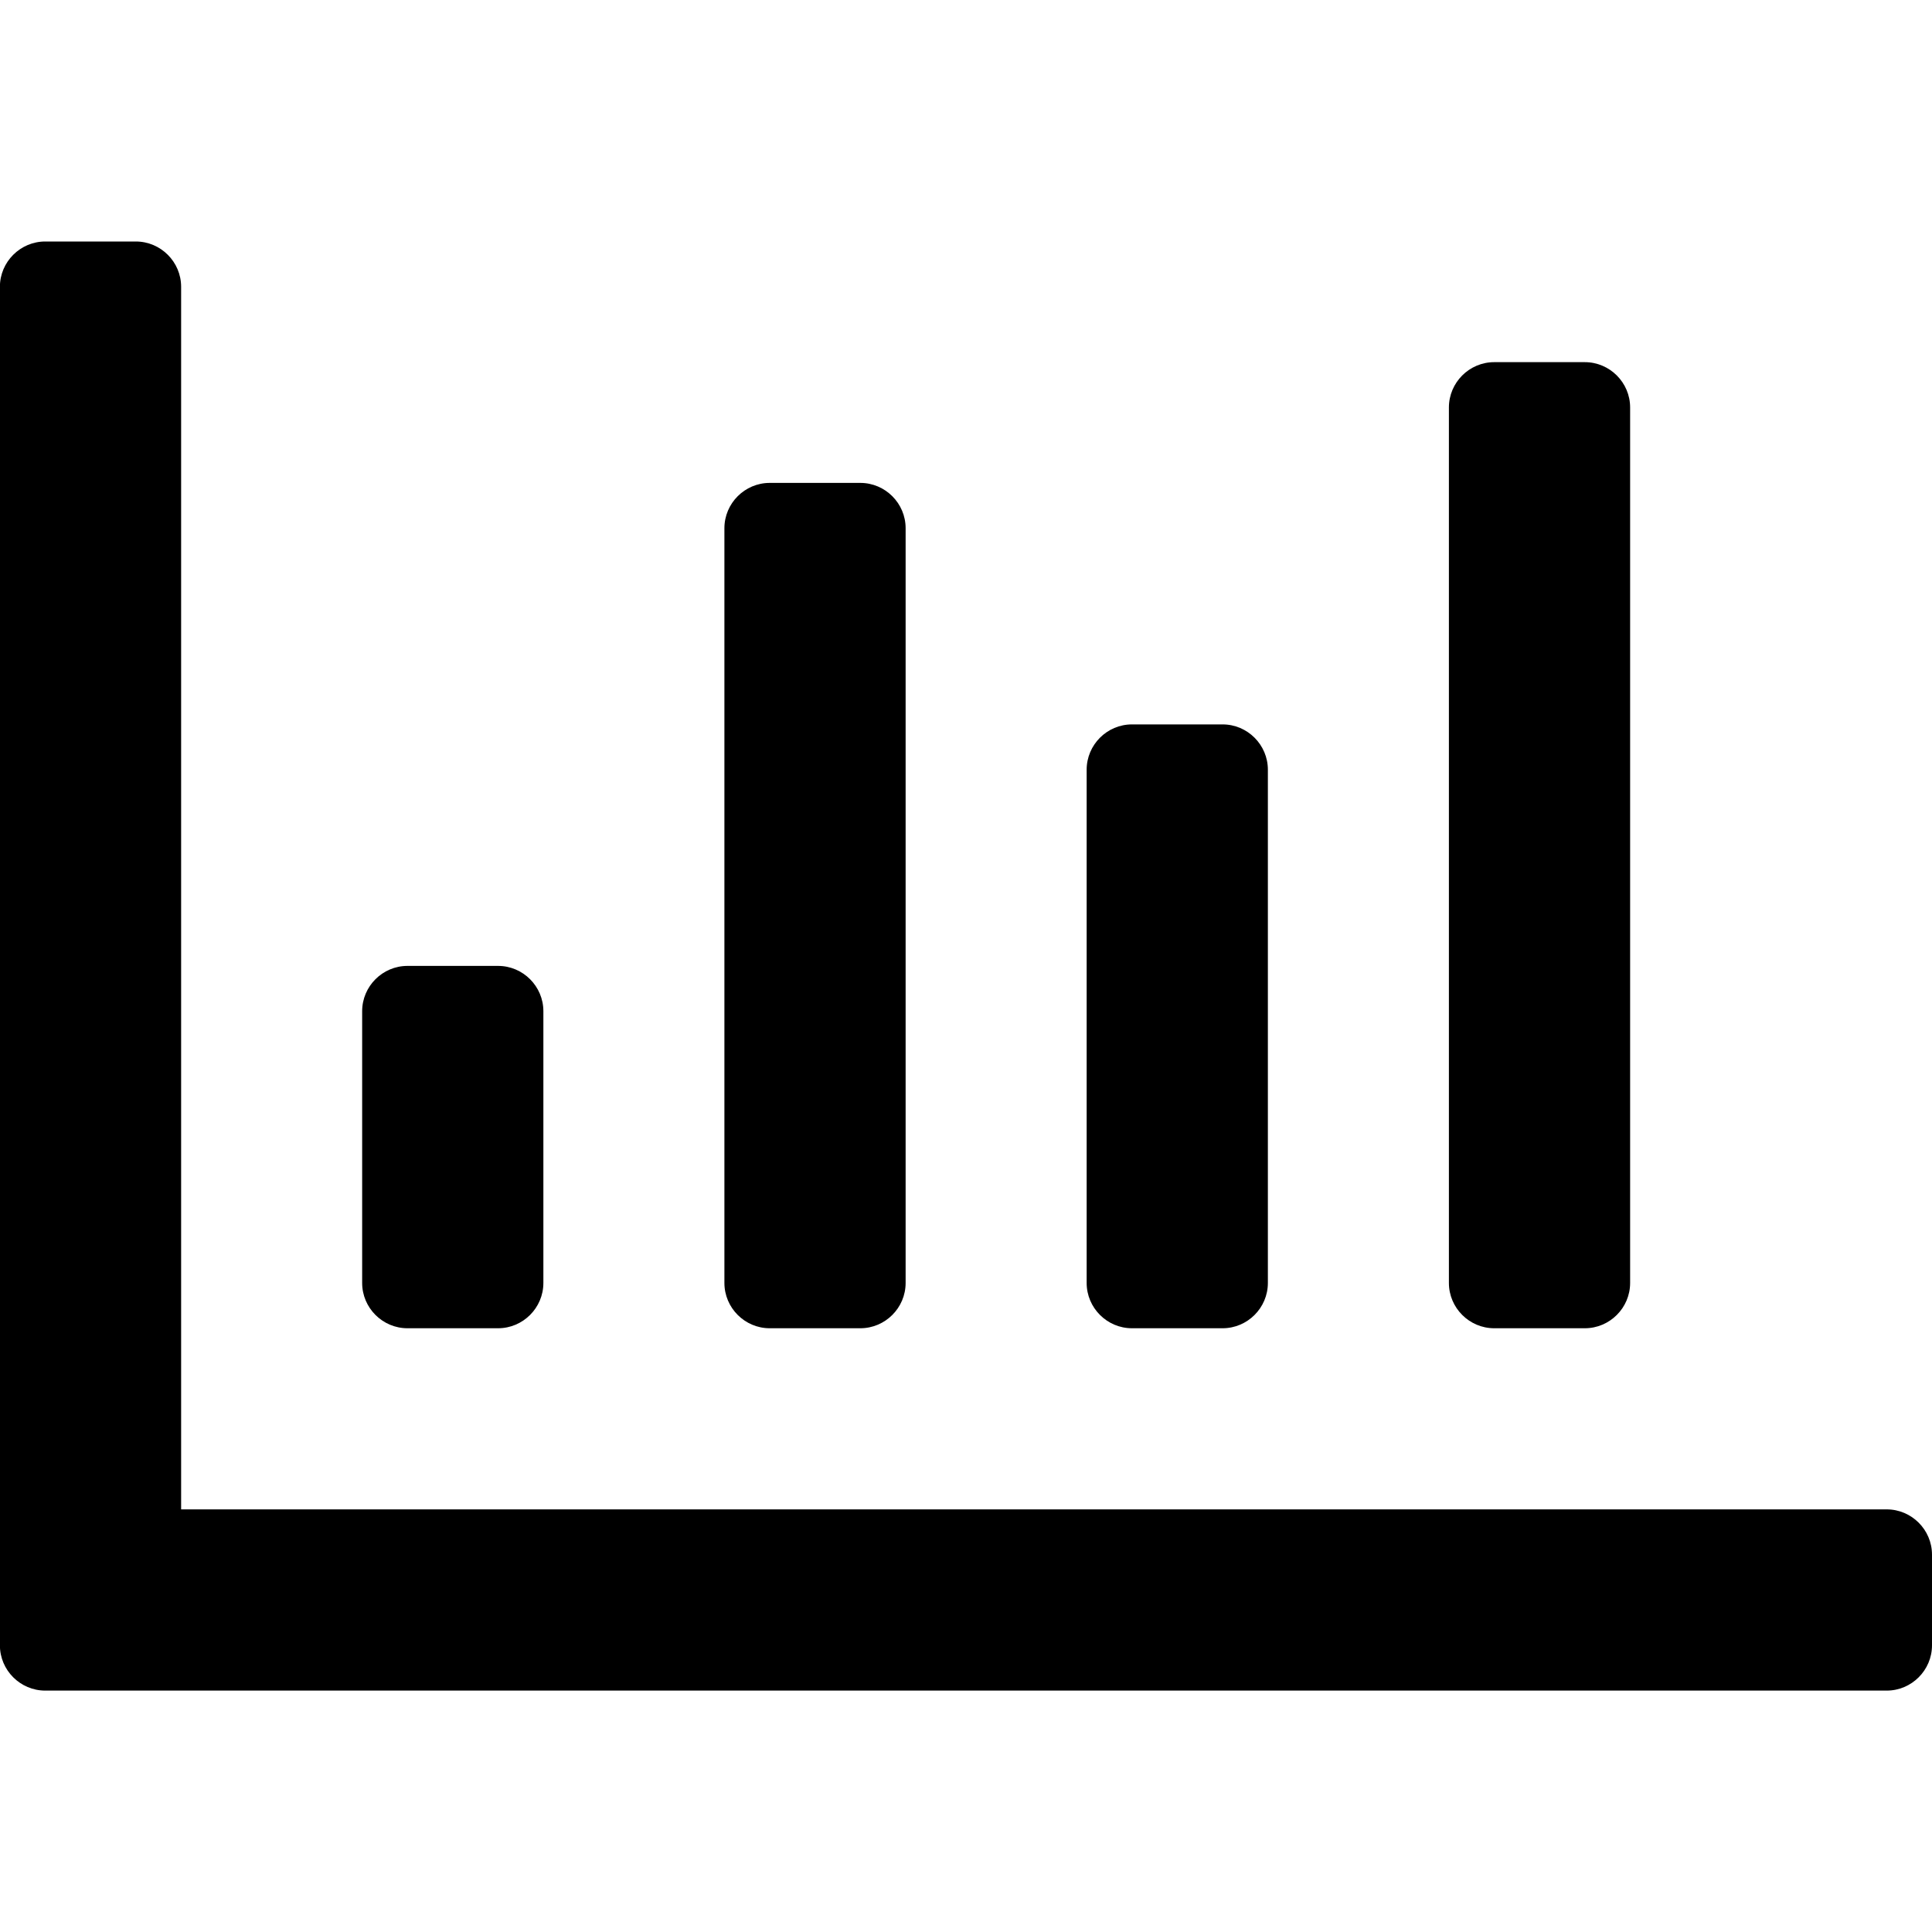
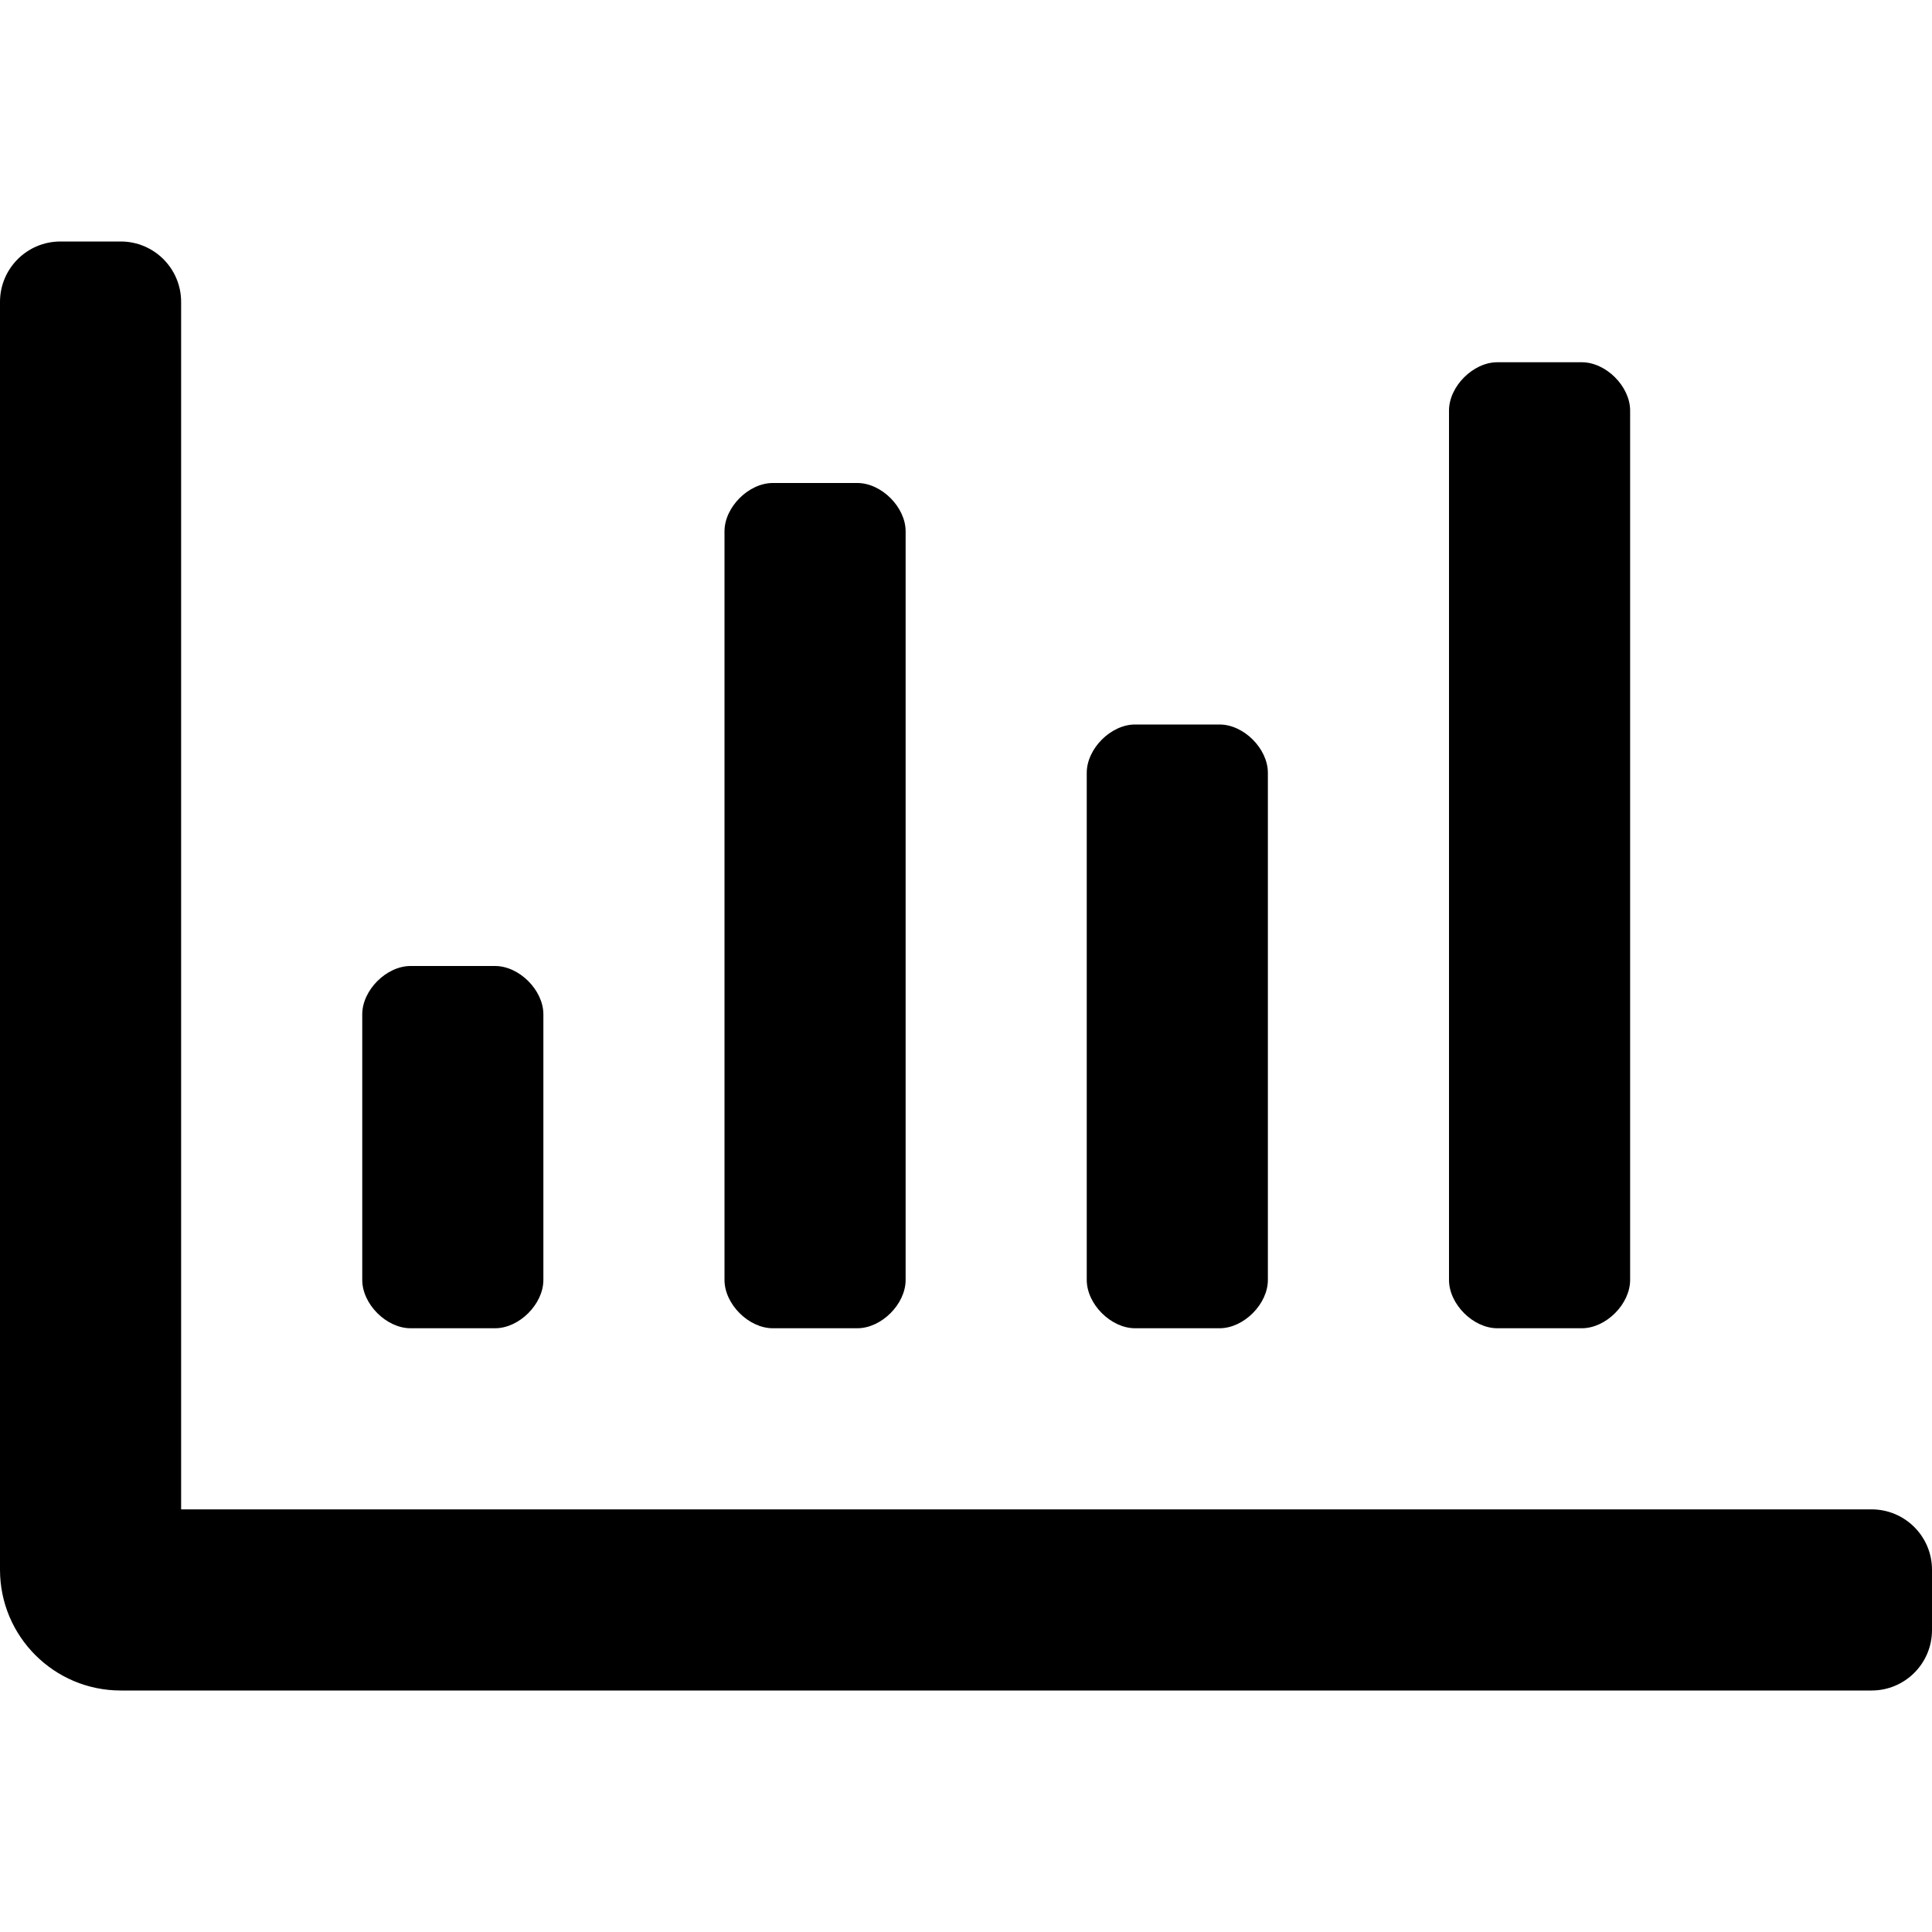
<svg xmlns="http://www.w3.org/2000/svg" version="1.1" width="20" height="20" viewBox="0 0 20 20">
-   <path d="M19.531 15.625c0.258 0 0.469 0.211 0.469 0.469v0.938c0 0.258-0.211 0.469-0.469 0.469h-19.063c-0.258 0-0.469-0.211-0.469-0.469v-14.063c0-0.258 0.211-0.469 0.469-0.469h0.938c0.258 0 0.469 0.211 0.469 0.469v12.656h17.656zM5.625 13.281v-2.813c0-0.258-0.211-0.469-0.469-0.469h-0.938c-0.258 0-0.469 0.211-0.469 0.469v2.813c0 0.258 0.211 0.469 0.469 0.469h0.938c0.258 0 0.469-0.211 0.469-0.469zM9.375 13.281v-7.813c0-0.258-0.211-0.469-0.469-0.469h-0.938c-0.258 0-0.469 0.211-0.469 0.469v7.813c0 0.258 0.211 0.469 0.469 0.469h0.938c0.258 0 0.469-0.211 0.469-0.469zM13.125 13.281v-5.313c0-0.258-0.211-0.469-0.469-0.469h-0.938c-0.258 0-0.469 0.211-0.469 0.469v5.313c0 0.258 0.211 0.469 0.469 0.469h0.938c0.258 0 0.469-0.211 0.469-0.469zM16.875 13.281v-9.063c0-0.258-0.211-0.469-0.469-0.469h-0.938c-0.258 0-0.469 0.211-0.469 0.469v9.063c0 0.258 0.211 0.469 0.469 0.469h0.938c0.258 0 0.469-0.211 0.469-0.469z" />
+   <path d="M15.5 13.75h0.875c0.25 0 0.5-0.25 0.5-0.5v-9c0-0.25-0.25-0.5-0.5-0.5h-0.875c-0.25 0-0.5 0.25-0.5 0.5v9c0 0.25 0.25 0.5 0.5 0.5zM8 13.75h0.875c0.25 0 0.5-0.25 0.5-0.5v-7.75c0-0.25-0.25-0.5-0.5-0.5h-0.875c-0.25 0-0.5 0.25-0.5 0.5v7.75c0 0.25 0.25 0.5 0.5 0.5zM11.75 13.75h0.875c0.25 0 0.5-0.25 0.5-0.5v-5.25c0-0.25-0.25-0.5-0.5-0.5h-0.875c-0.25 0-0.5 0.25-0.5 0.5v5.25c0 0.25 0.25 0.5 0.5 0.5zM19.375 15.625h-17.5v-12.5c0-0.345-0.28-0.625-0.625-0.625h-0.625c-0.345 0-0.625 0.28-0.625 0.625v13.125c0 0.69 0.56 1.25 1.25 1.25h18.125c0.345 0 0.625-0.28 0.625-0.625v-0.625c0-0.345-0.28-0.625-0.625-0.625zM4.25 13.75h0.875c0.25 0 0.5-0.25 0.5-0.5v-2.75c0-0.25-0.25-0.5-0.5-0.5h-0.875c-0.25 0-0.5 0.25-0.5 0.5v2.75c0 0.25 0.25 0.5 0.5 0.5z" />
</svg>
